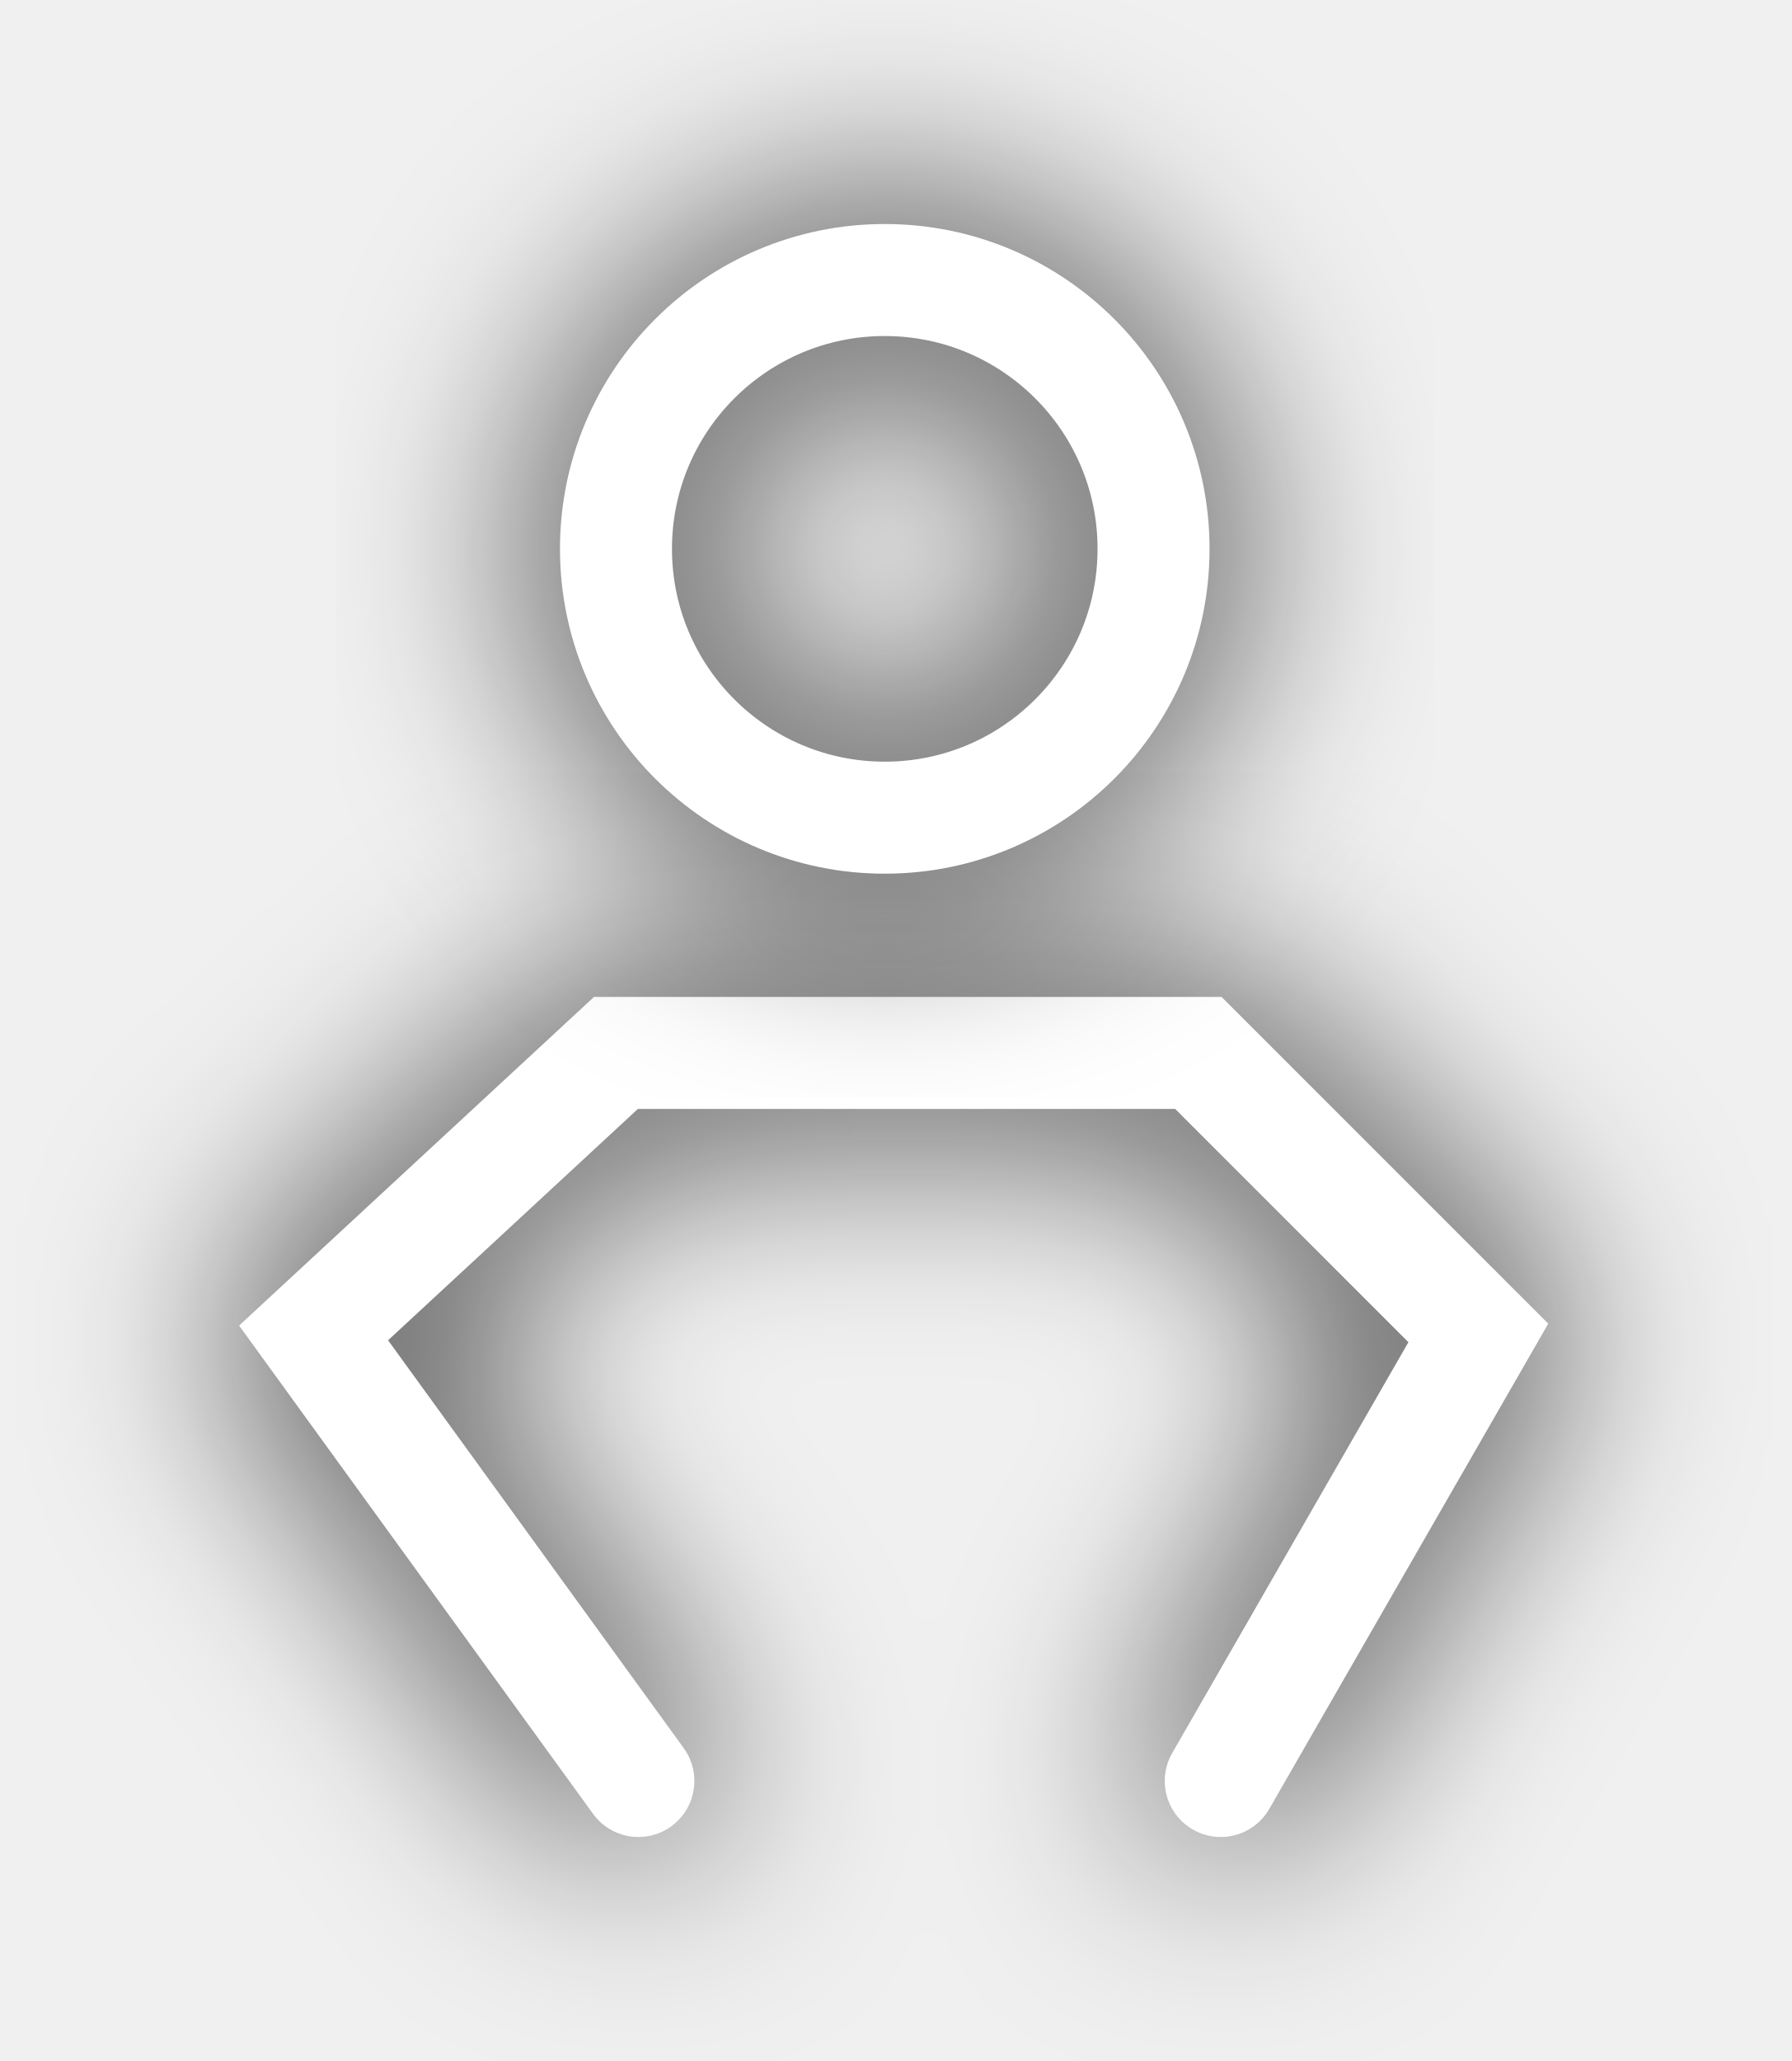
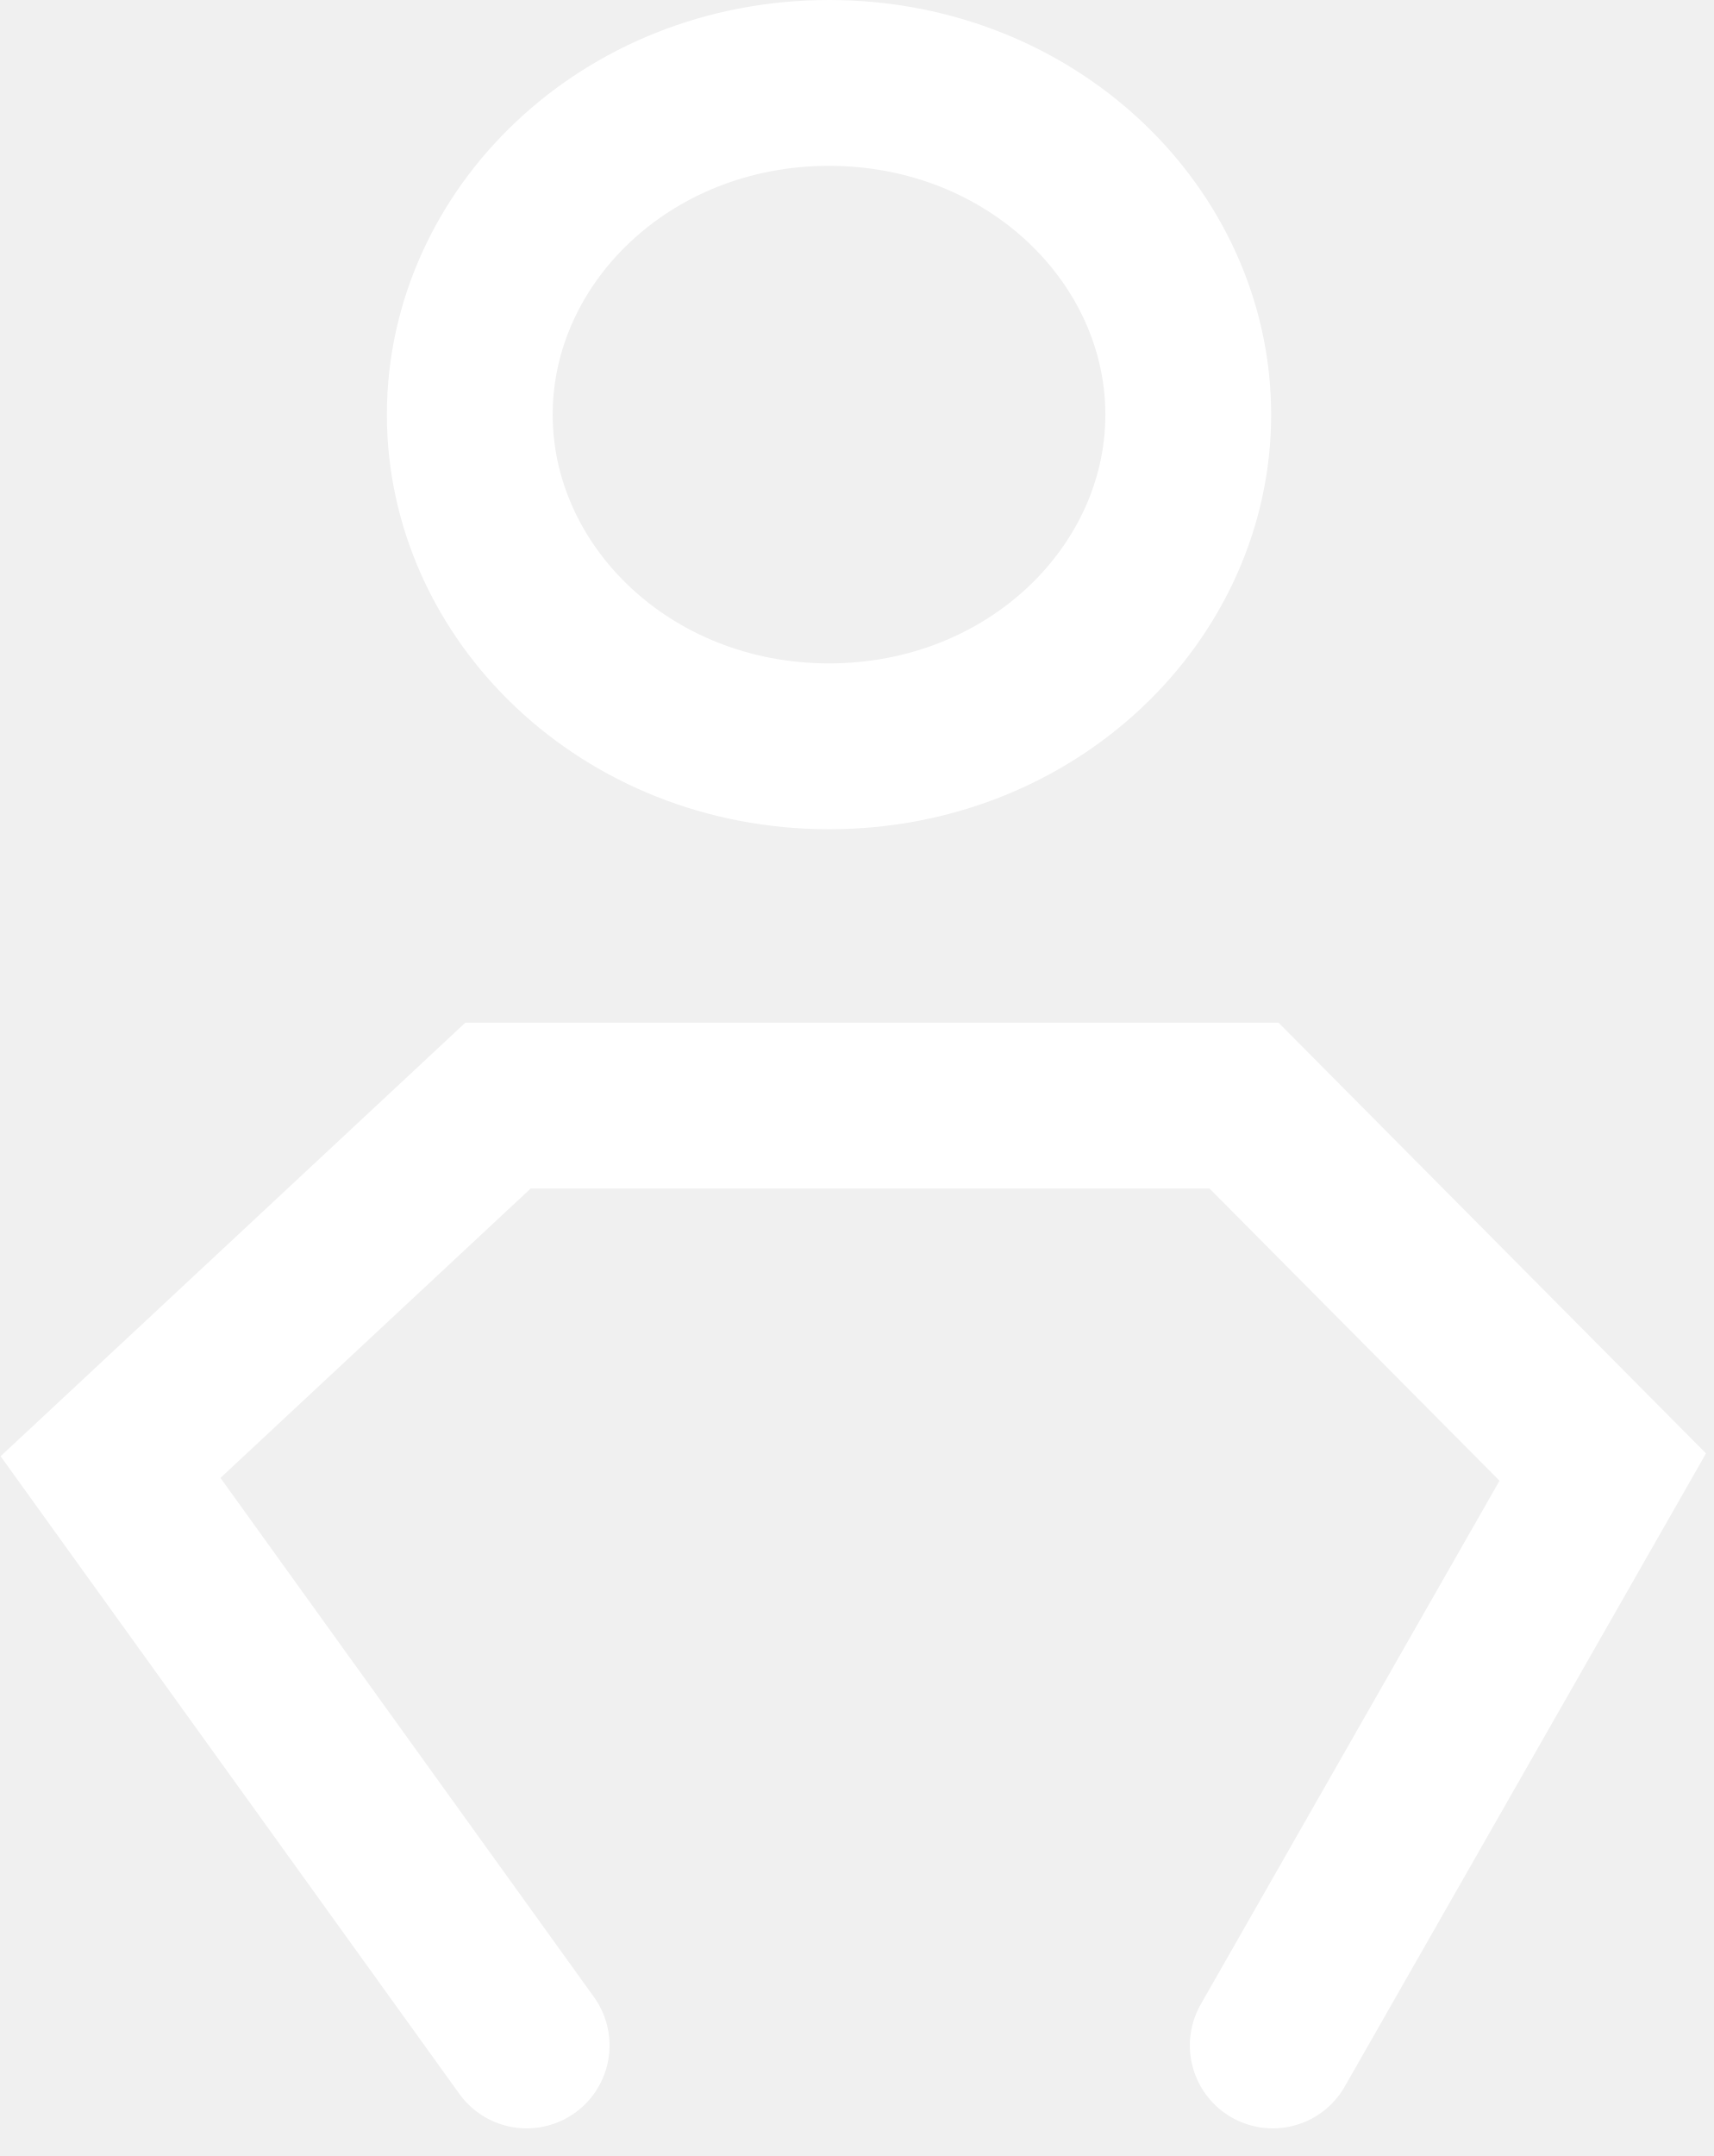
- <svg xmlns="http://www.w3.org/2000/svg" width="80" height="92" viewBox="0 0 80 92" fill="none">
-   <g filter="url(#filter0_d)">
-     <path d="M28.5 79.5L14 59.5 27.5 47h26L66 59.5l-11.5 20" stroke="#fff" stroke-width="5" stroke-linecap="round" />
-   </g>
-   <g filter="url(#filter1_d)">
-     <circle cx="39.5" cy="24.5" r="12" stroke="#fff" stroke-width="5" />
-   </g>
-   <defs>
-     <filter id="filter0_d" x=".674" y="34.5" width="78.447" height="57.5" filterUnits="userSpaceOnUse" color-interpolation-filters="sRGB">
-       <feFlood flood-opacity="0" result="BackgroundImageFix" />
-       <feColorMatrix in="SourceAlpha" values="0 0 0 0 0 0 0 0 0 0 0 0 0 0 0 0 0 0 127 0" result="hardAlpha" />
-       <feOffset />
-       <feGaussianBlur stdDeviation="5" />
-       <feColorMatrix values="0 0 0 0 0 0 0 0 0 0 0 0 0 0 0 0 0 0 1 0" />
-       <feBlend in2="BackgroundImageFix" result="effect1_dropShadow" />
-       <feBlend in="SourceGraphic" in2="effect1_dropShadow" result="shape" />
-     </filter>
-     <filter id="filter1_d" x="15" y="0" width="49" height="49" filterUnits="userSpaceOnUse" color-interpolation-filters="sRGB">
-       <feFlood flood-opacity="0" result="BackgroundImageFix" />
-       <feColorMatrix in="SourceAlpha" values="0 0 0 0 0 0 0 0 0 0 0 0 0 0 0 0 0 0 127 0" result="hardAlpha" />
-       <feOffset />
-       <feGaussianBlur stdDeviation="5" />
-       <feColorMatrix values="0 0 0 0 0 0 0 0 0 0 0 0 0 0 0 0 0 0 1 0" />
-       <feBlend in2="BackgroundImageFix" result="effect1_dropShadow" />
-       <feBlend in="SourceGraphic" in2="effect1_dropShadow" result="shape" />
-     </filter>
-   </defs>
+ <svg xmlns="http://www.w3.org/2000/svg" width="31" height="39" viewBox="0 0 31 39" fill="none">
+   <path d="M9.529 37 2 26.538 9.01 20h13.5L29 26.538 23.029 37" stroke="#fff" stroke-width="3" stroke-linecap="round" />
+   <path d="M21.5 7.5c0 3.224-2.817 6-6.5 6-3.682 0-6.5-2.776-6.5-6s2.818-6 6.5-6c3.683 0 6.5 2.776 6.5 6Z" stroke="#fff" stroke-width="3" />
</svg>
